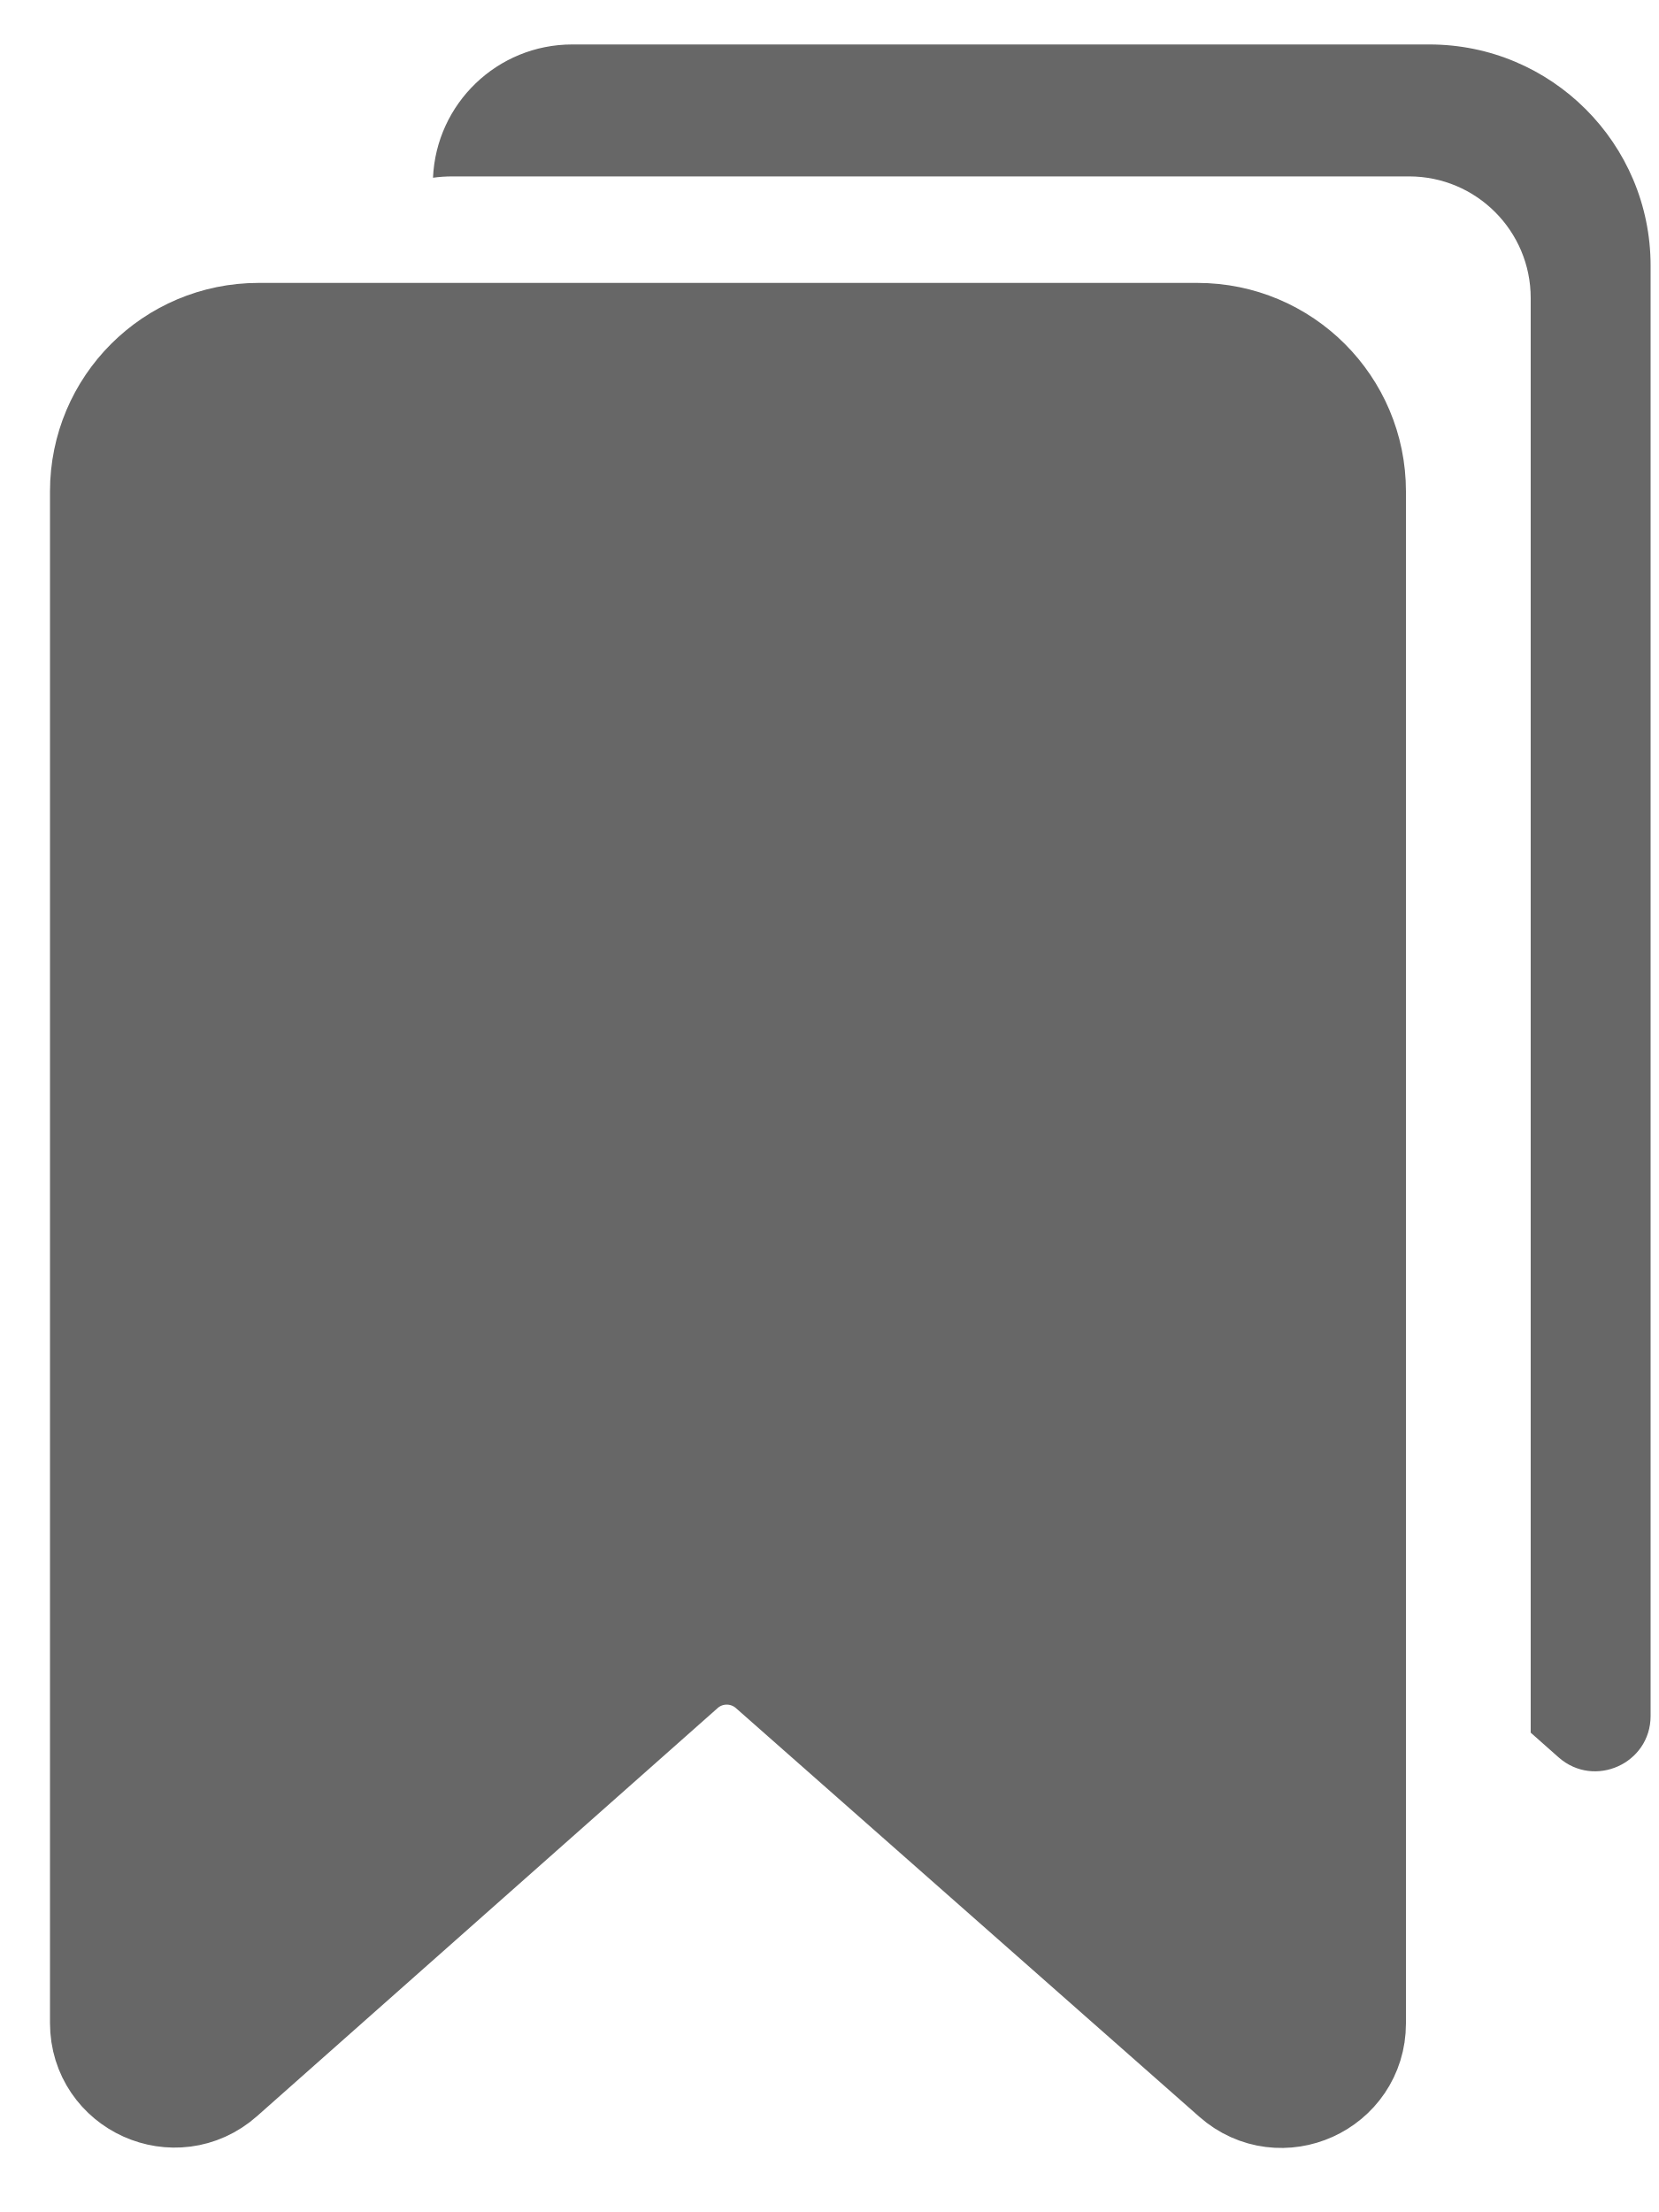
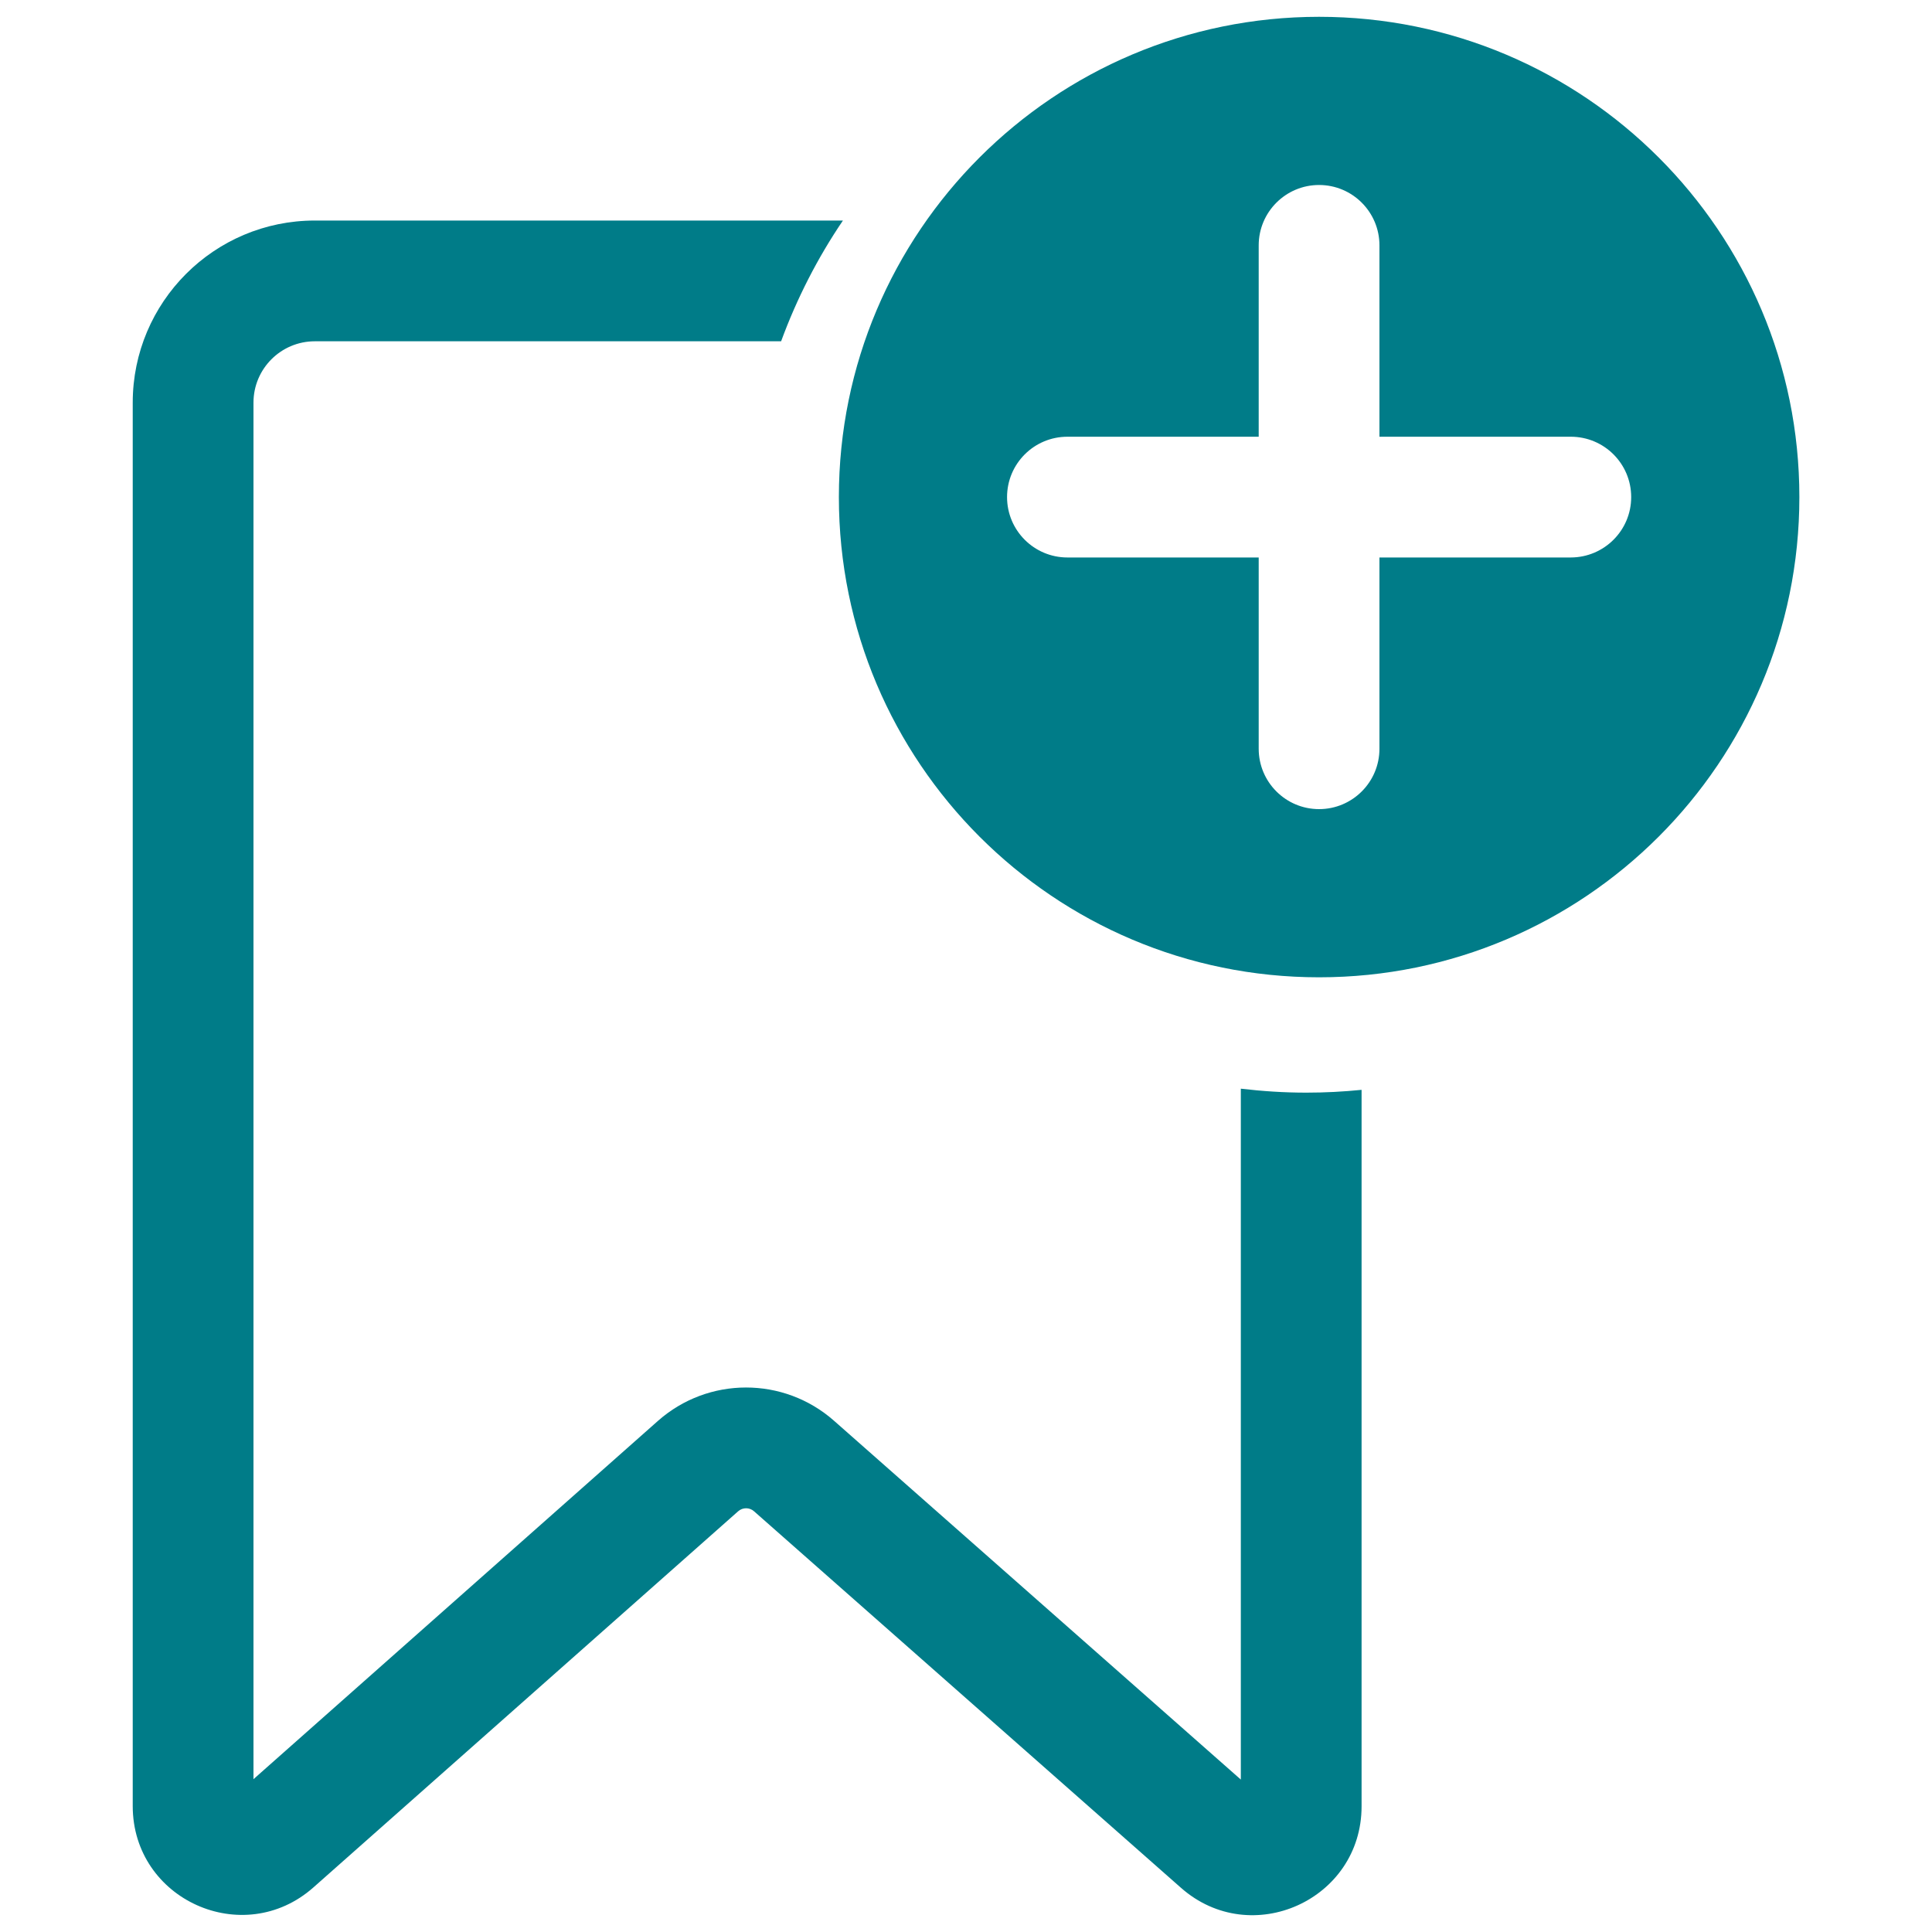
- <svg xmlns="http://www.w3.org/2000/svg" width="15" height="20" viewBox="0 0 15 20" fill="none">
-   <g opacity="0.8">
-     <path d="M1.077 4.443V18.292C1.077 18.723 1.586 18.952 1.909 18.666L6.074 14.976C6.357 14.725 6.783 14.725 7.067 14.975L11.257 18.67C11.579 18.955 12.087 18.725 12.087 18.295V4.443C12.087 3.747 11.523 3.183 10.827 3.183H2.337C1.641 3.183 1.077 3.747 1.077 4.443Z" fill="#414141" stroke="#414141" stroke-width="1.25" stroke-linecap="square" stroke-linejoin="round" />
-     <path fill-rule="evenodd" clip-rule="evenodd" d="M13.84 15.666L14.093 15.89C14.416 16.174 14.924 15.945 14.924 15.515V2.402C14.924 1.298 14.028 0.402 12.924 0.402H5.174C4.496 0.402 3.944 0.937 3.915 1.607C3.972 1.599 4.031 1.595 4.09 1.595H12.74C13.348 1.595 13.84 2.088 13.84 2.695V15.666Z" fill="#414141" />
-   </g>
+ <svg xmlns="http://www.w3.org/2000/svg" width="20" height="20" viewBox="10 10 20 20" fill="none">
+   <path d="M18.726 12.283C18.464 12.669 18.249 13.089 18.086 13.533H13.259C12.908 13.533 12.624 13.818 12.624 14.168V28.418L16.811 24.709C17.331 24.249 18.112 24.248 18.633 24.707L22.845 28.422V21.27C23.067 21.296 23.293 21.311 23.523 21.311C23.716 21.311 23.907 21.301 24.095 21.282V28.699C24.095 29.668 22.952 30.183 22.226 29.543L17.806 25.645C17.759 25.603 17.688 25.603 17.641 25.645L13.245 29.538C12.519 30.181 11.374 29.666 11.374 28.696V14.168C11.374 13.127 12.218 12.283 13.259 12.283H18.726ZM23.655 10.174C26.401 10.174 28.627 12.4 28.627 15.146C28.627 17.891 26.401 20.117 23.655 20.117C20.91 20.117 18.684 17.891 18.684 15.146C18.684 12.4 20.91 10.174 23.655 10.174ZM23.655 11.915C23.31 11.915 23.03 12.195 23.03 12.54V14.521H21.05C20.705 14.521 20.425 14.8 20.425 15.146C20.425 15.491 20.705 15.771 21.05 15.771H23.03V17.751C23.03 18.096 23.31 18.376 23.655 18.376C24 18.376 24.28 18.096 24.28 17.751V15.771H26.261C26.606 15.77 26.886 15.491 26.886 15.146C26.886 14.8 26.606 14.521 26.261 14.521H24.28V12.54C24.28 12.195 24 11.915 23.655 11.915Z" fill="#007C88" />
</svg>
